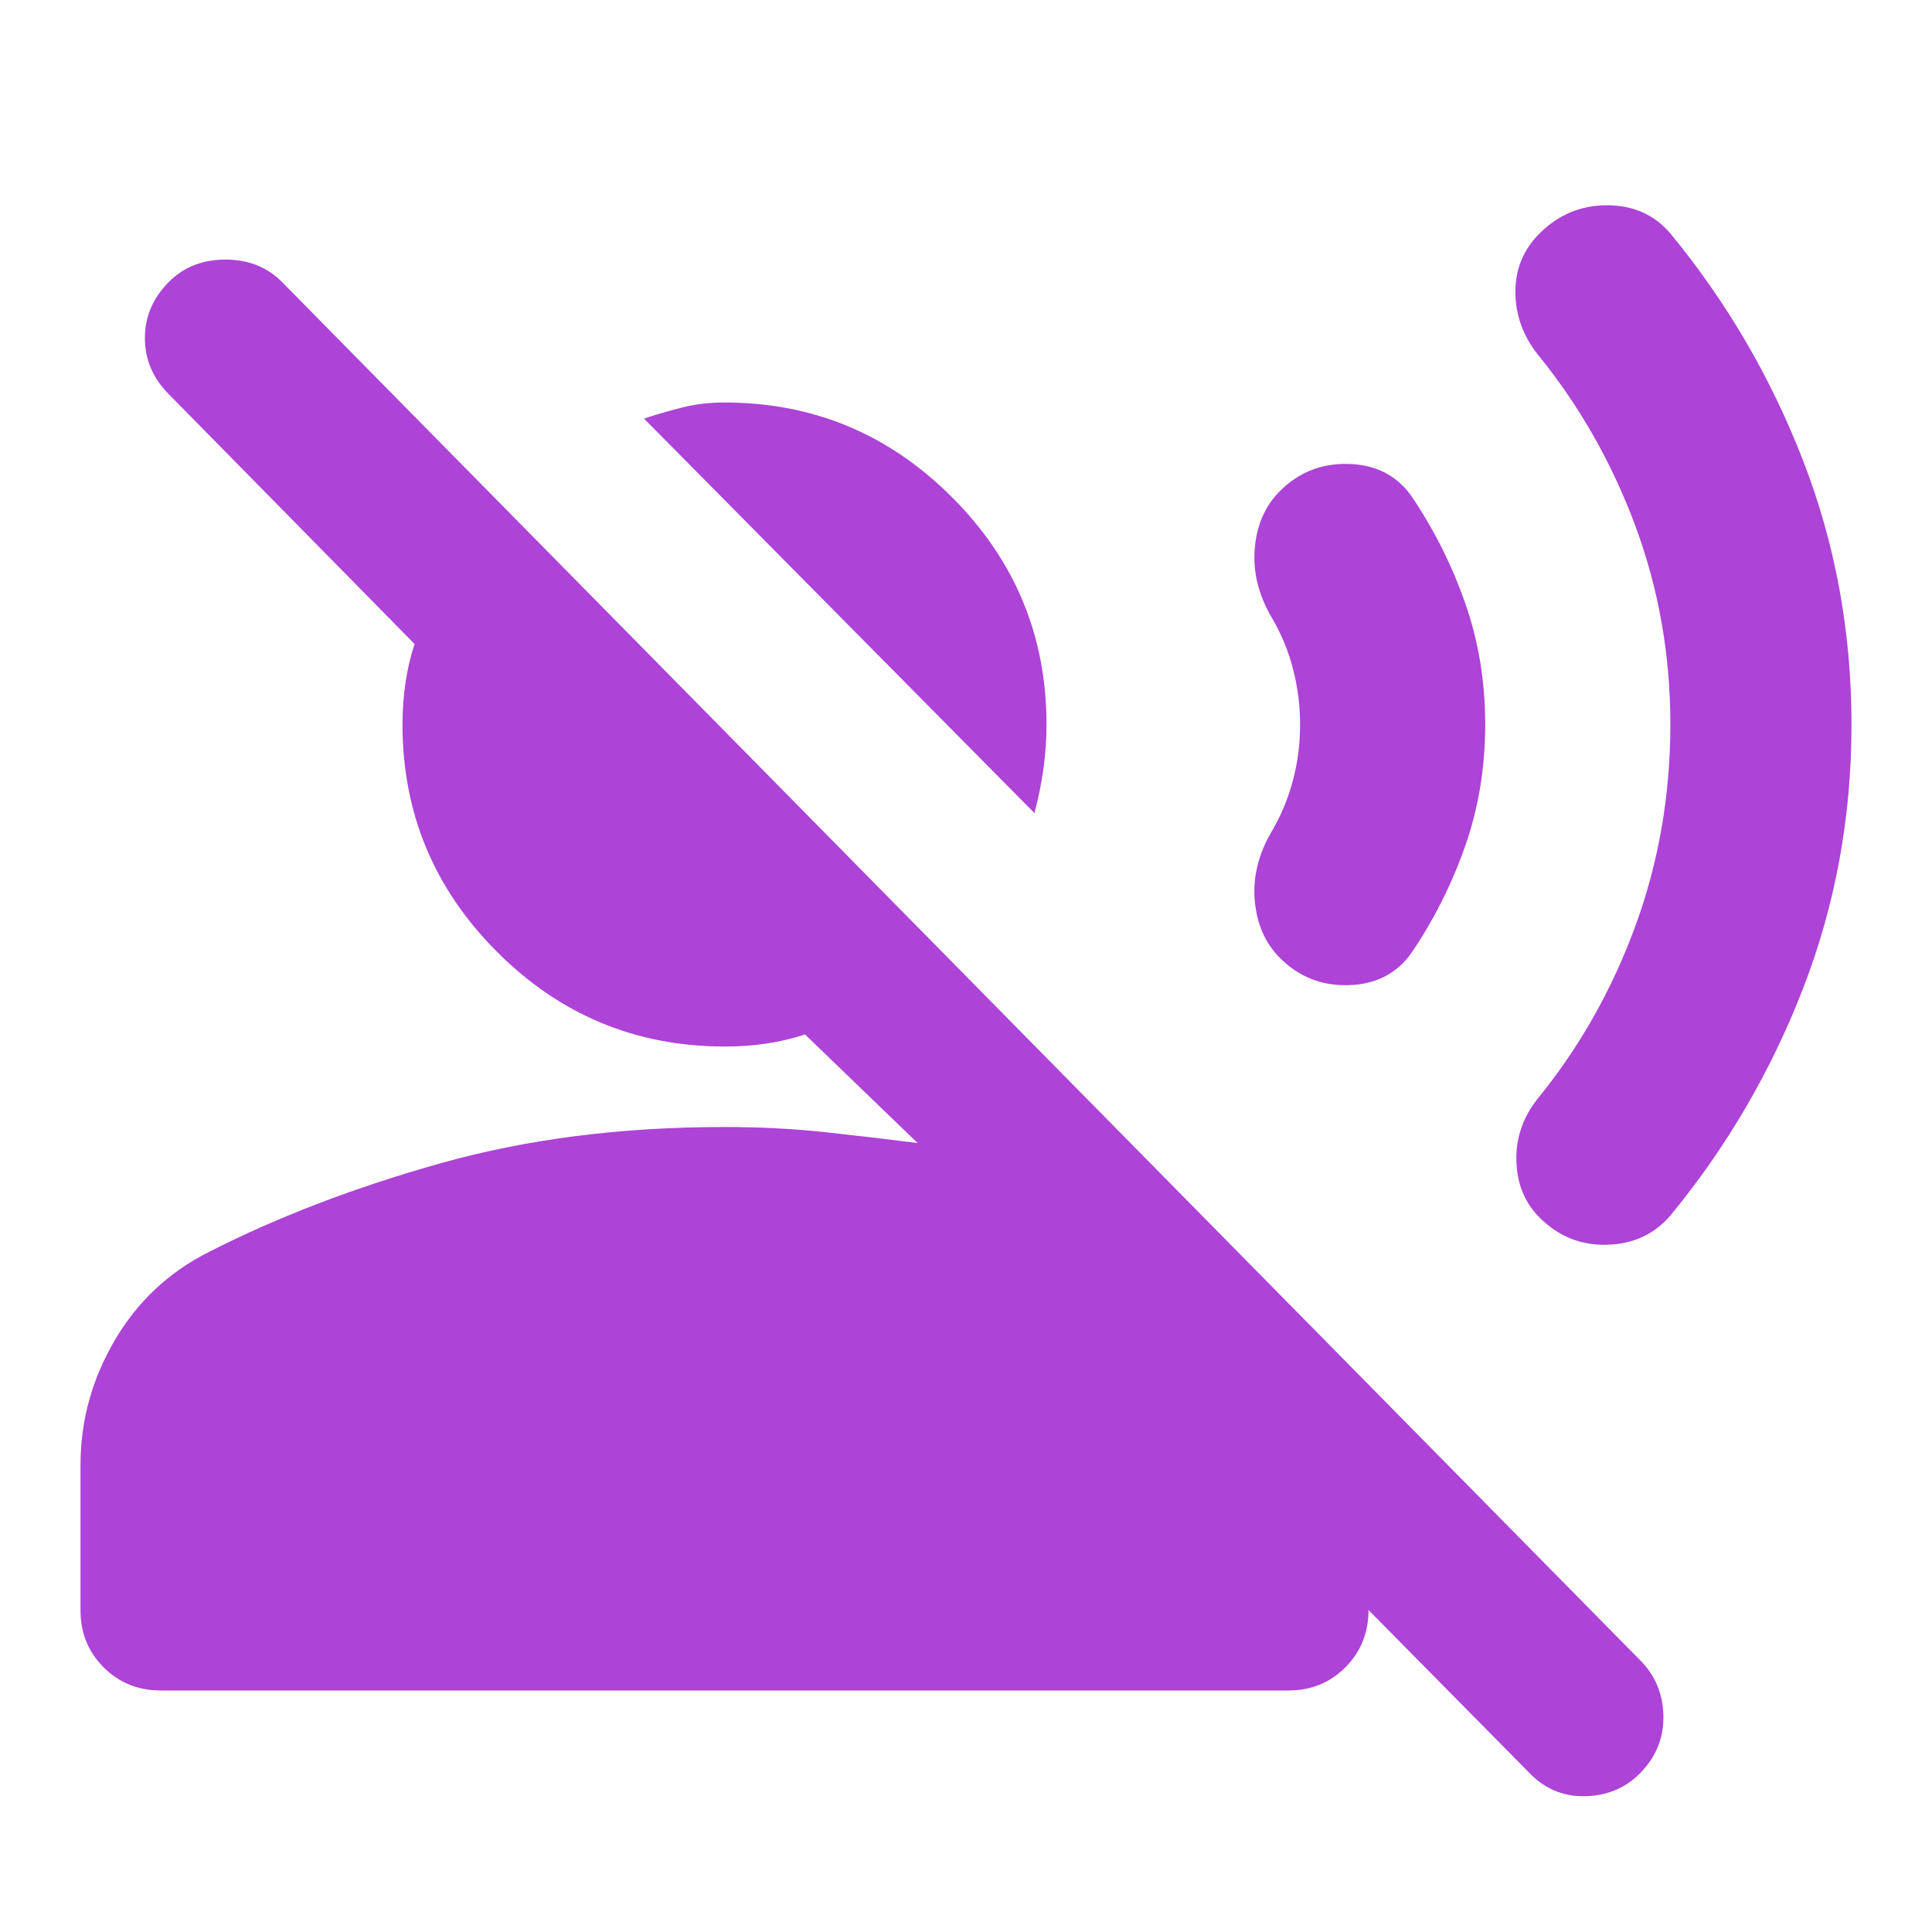
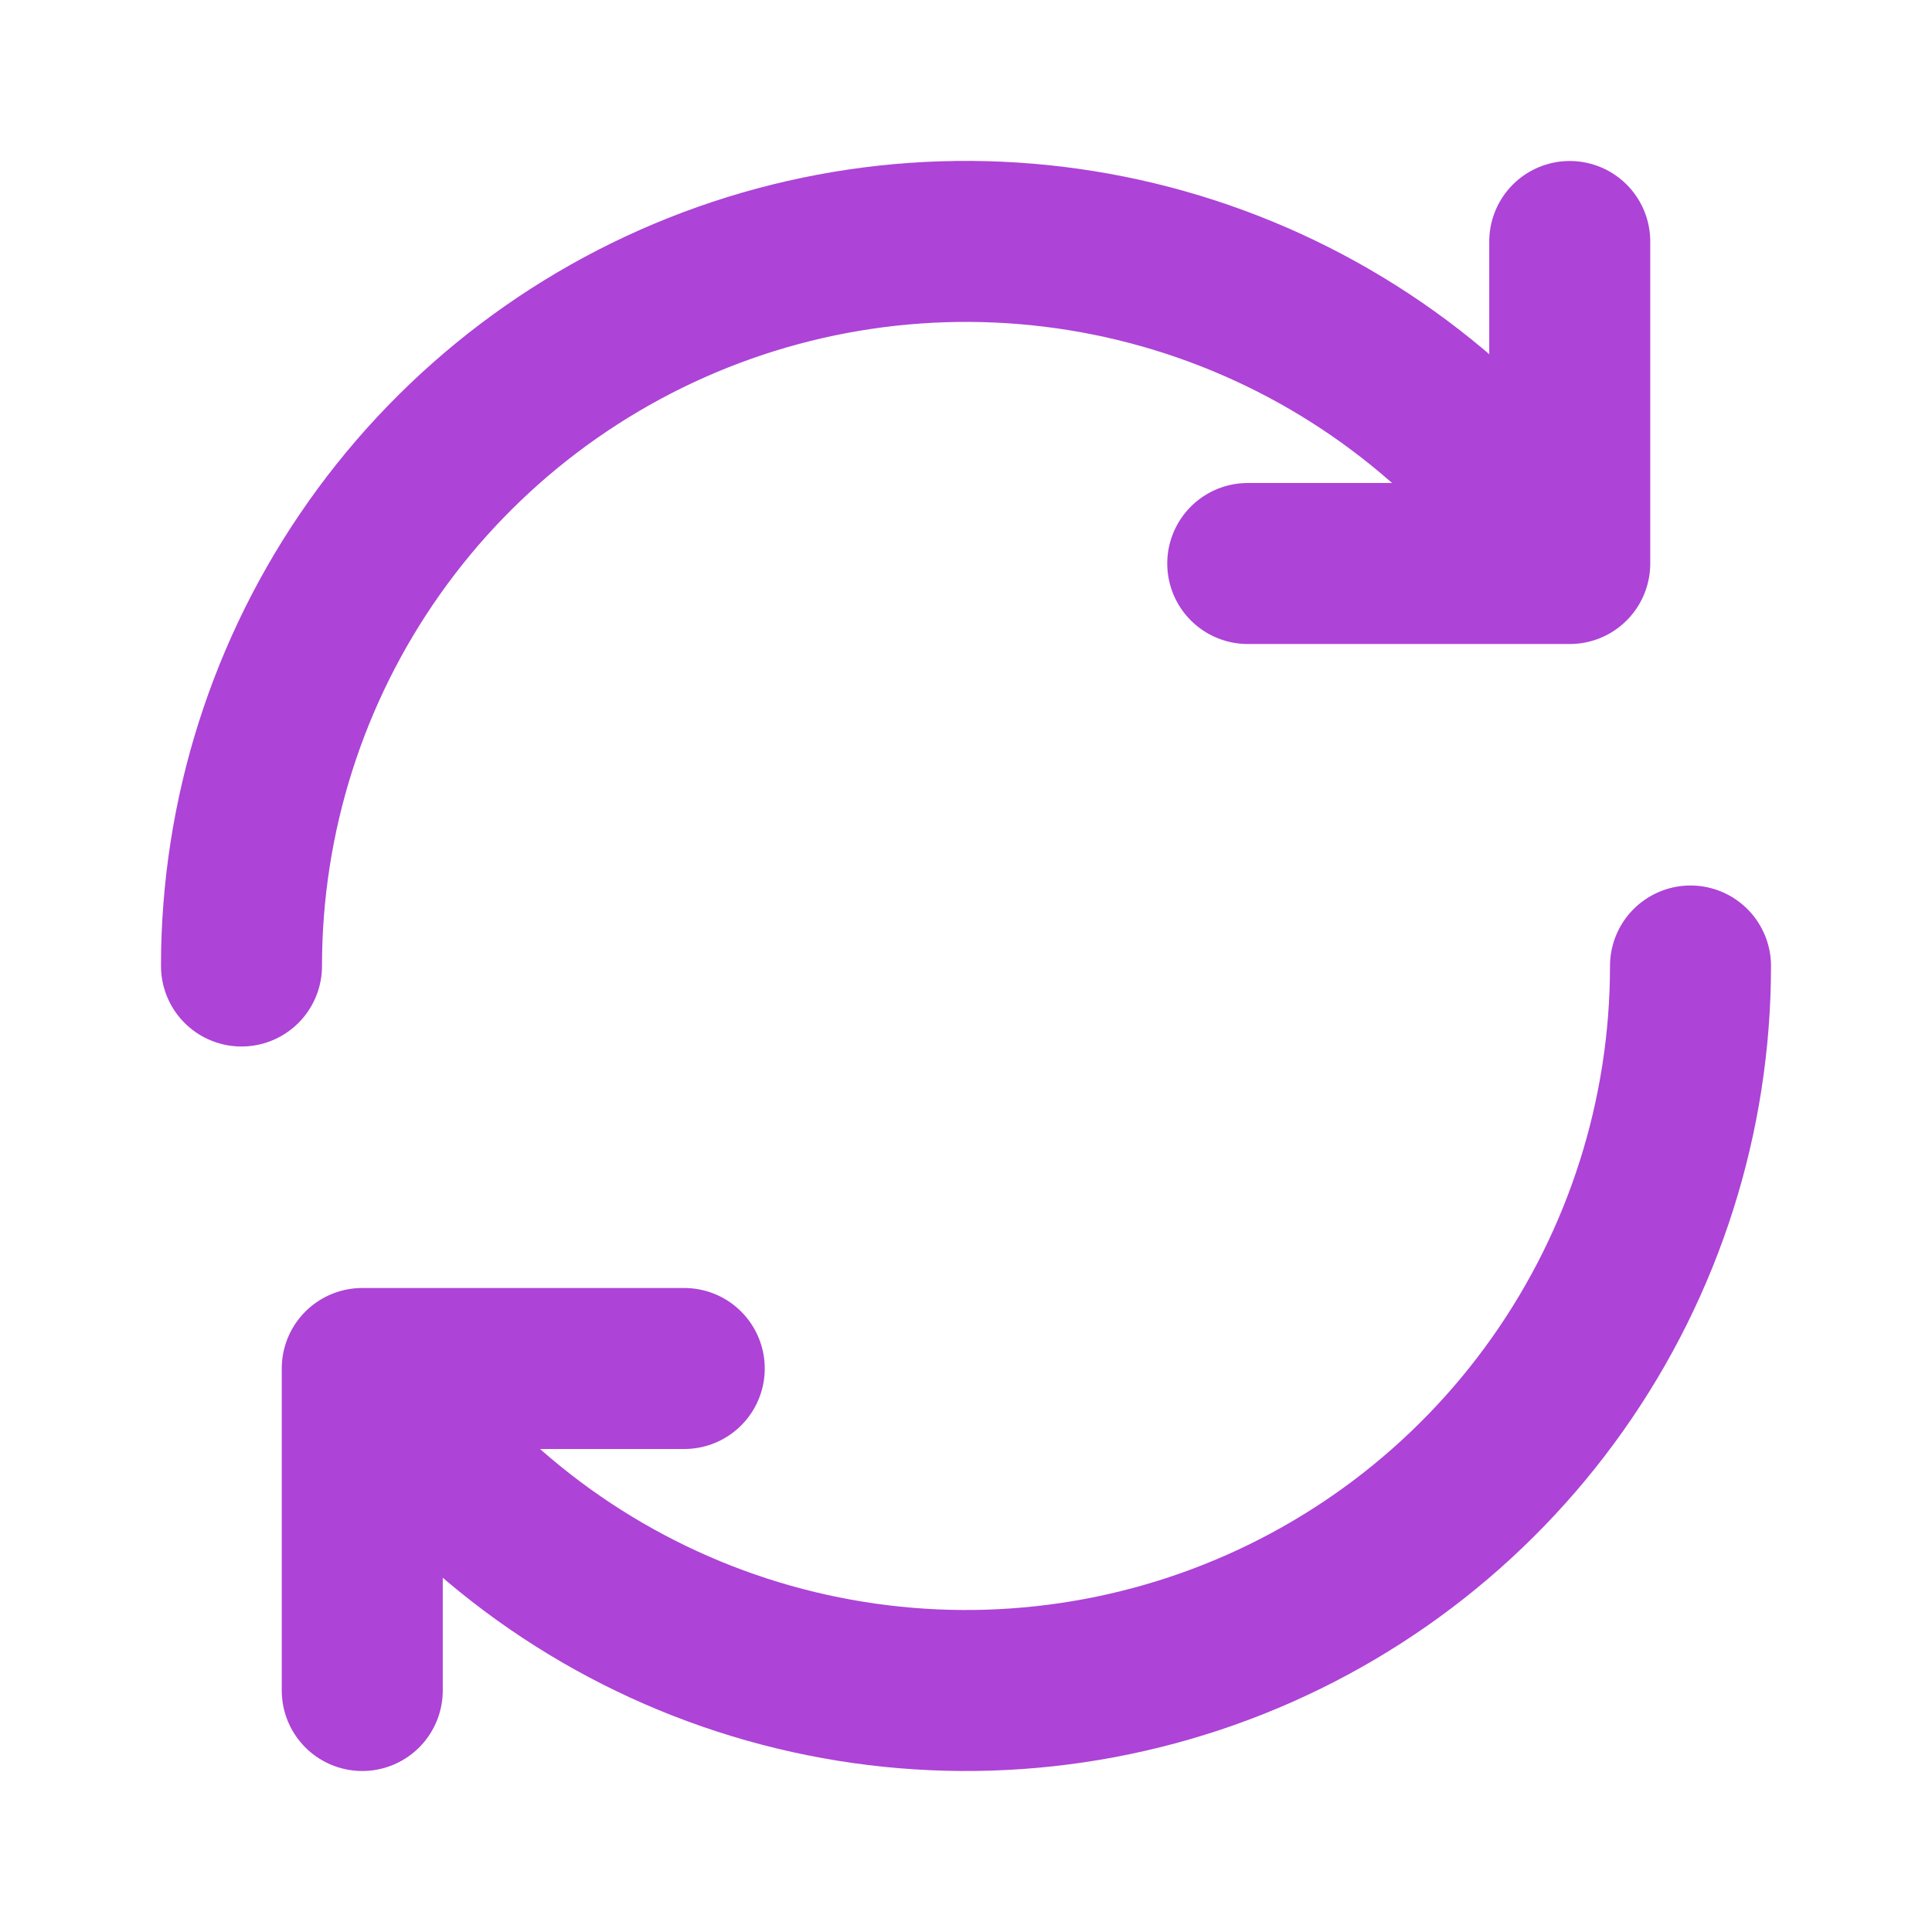
<svg xmlns="http://www.w3.org/2000/svg" width="44" height="44" viewBox="0 0 60 60" fill="none">
-   <path d="M32.125 25.25L20 13C20.375 12.875 20.771 12.76 21.188 12.655C21.604 12.55 22.042 12.498 22.5 12.5C25.25 12.5 27.604 13.479 29.562 15.438C31.521 17.396 32.5 19.75 32.5 22.5C32.5 22.958 32.468 23.417 32.405 23.875C32.342 24.333 32.248 24.792 32.125 25.25ZM47.438 55L42.5 50C42.5 50.708 42.26 51.303 41.78 51.782C41.3 52.263 40.707 52.502 40 52.5H5C4.292 52.5 3.698 52.26 3.218 51.78C2.738 51.3 2.498 50.707 2.5 50V45.5C2.5 44.125 2.854 42.833 3.563 41.625C4.271 40.417 5.25 39.5 6.5 38.875C8.625 37.792 11.021 36.875 13.688 36.125C16.354 35.375 19.292 35 22.5 35C23.583 35 24.615 35.053 25.595 35.157C26.575 35.263 27.543 35.377 28.5 35.5L25 32.125C24.625 32.25 24.229 32.344 23.812 32.407C23.396 32.471 22.958 32.502 22.5 32.5C19.75 32.5 17.396 31.521 15.438 29.562C13.479 27.604 12.5 25.25 12.5 22.5C12.5 22.042 12.532 21.604 12.595 21.188C12.658 20.771 12.752 20.375 12.875 20L5.25 12.25C4.75 11.75 4.5 11.167 4.5 10.5C4.5 9.833 4.75 9.25 5.25 8.75C5.708 8.292 6.292 8.062 7 8.062C7.708 8.062 8.292 8.292 8.75 8.75L50.938 51.562C51.396 52.021 51.636 52.583 51.657 53.25C51.679 53.917 51.46 54.5 51 55C50.542 55.5 49.958 55.761 49.25 55.782C48.542 55.804 47.938 55.543 47.438 55ZM47.812 37.812C47.354 37.354 47.114 36.771 47.093 36.062C47.071 35.354 47.29 34.708 47.75 34.125C49.042 32.542 50.052 30.76 50.78 28.78C51.508 26.8 51.873 24.707 51.875 22.5C51.875 20.333 51.51 18.271 50.78 16.312C50.05 14.354 49.04 12.583 47.75 11C47.292 10.417 47.062 9.771 47.062 9.062C47.062 8.354 47.312 7.75 47.812 7.25C48.396 6.667 49.094 6.375 49.907 6.375C50.721 6.375 51.377 6.667 51.875 7.25C53.625 9.375 55 11.729 56 14.312C57 16.896 57.5 19.625 57.5 22.5C57.5 25.375 57 28.104 56 30.688C55 33.271 53.625 35.625 51.875 37.75C51.375 38.333 50.719 38.636 49.907 38.657C49.096 38.679 48.398 38.398 47.812 37.812ZM39.75 29.75C39.292 29.292 39.031 28.698 38.968 27.968C38.904 27.238 39.082 26.519 39.5 25.812C39.792 25.312 40.011 24.782 40.157 24.22C40.304 23.658 40.377 23.085 40.375 22.5C40.375 21.917 40.303 21.343 40.157 20.78C40.013 20.217 39.793 19.686 39.5 19.188C39.083 18.479 38.906 17.761 38.968 17.032C39.029 16.304 39.29 15.71 39.75 15.25C40.333 14.667 41.042 14.386 41.875 14.408C42.708 14.429 43.354 14.752 43.812 15.375C44.521 16.417 45.083 17.532 45.5 18.72C45.917 19.908 46.125 21.168 46.125 22.5C46.125 23.833 45.917 25.094 45.5 26.282C45.083 27.471 44.521 28.585 43.812 29.625C43.354 30.25 42.708 30.573 41.875 30.595C41.042 30.617 40.333 30.335 39.75 29.75Z" fill="#AD43D7" />
+   <path d="M7.5 30C7.499 25.347 8.941 20.808 11.628 17.008C14.314 13.209 18.112 10.336 22.499 8.784C26.886 7.233 31.645 7.08 36.123 8.346C40.6 9.613 44.575 12.236 47.5 15.855" stroke="#AD43D7" stroke-width="5" stroke-linecap="round" stroke-linejoin="round" />
+   <path d="M48.75 7.5V17.5H38.75M52.5 30C52.5 34.653 51.058 39.191 48.371 42.99C45.685 46.79 41.887 49.663 37.5 51.214C33.113 52.764 28.354 52.917 23.876 51.651C19.399 50.385 15.425 47.761 12.5 44.142" stroke="#AD43D7" stroke-width="5" stroke-linecap="round" stroke-linejoin="round" />
+   <path d="M11.25 52.5V42.5H21.25" stroke="#AD43D7" stroke-width="5" stroke-linecap="round" stroke-linejoin="round" />
</svg>
